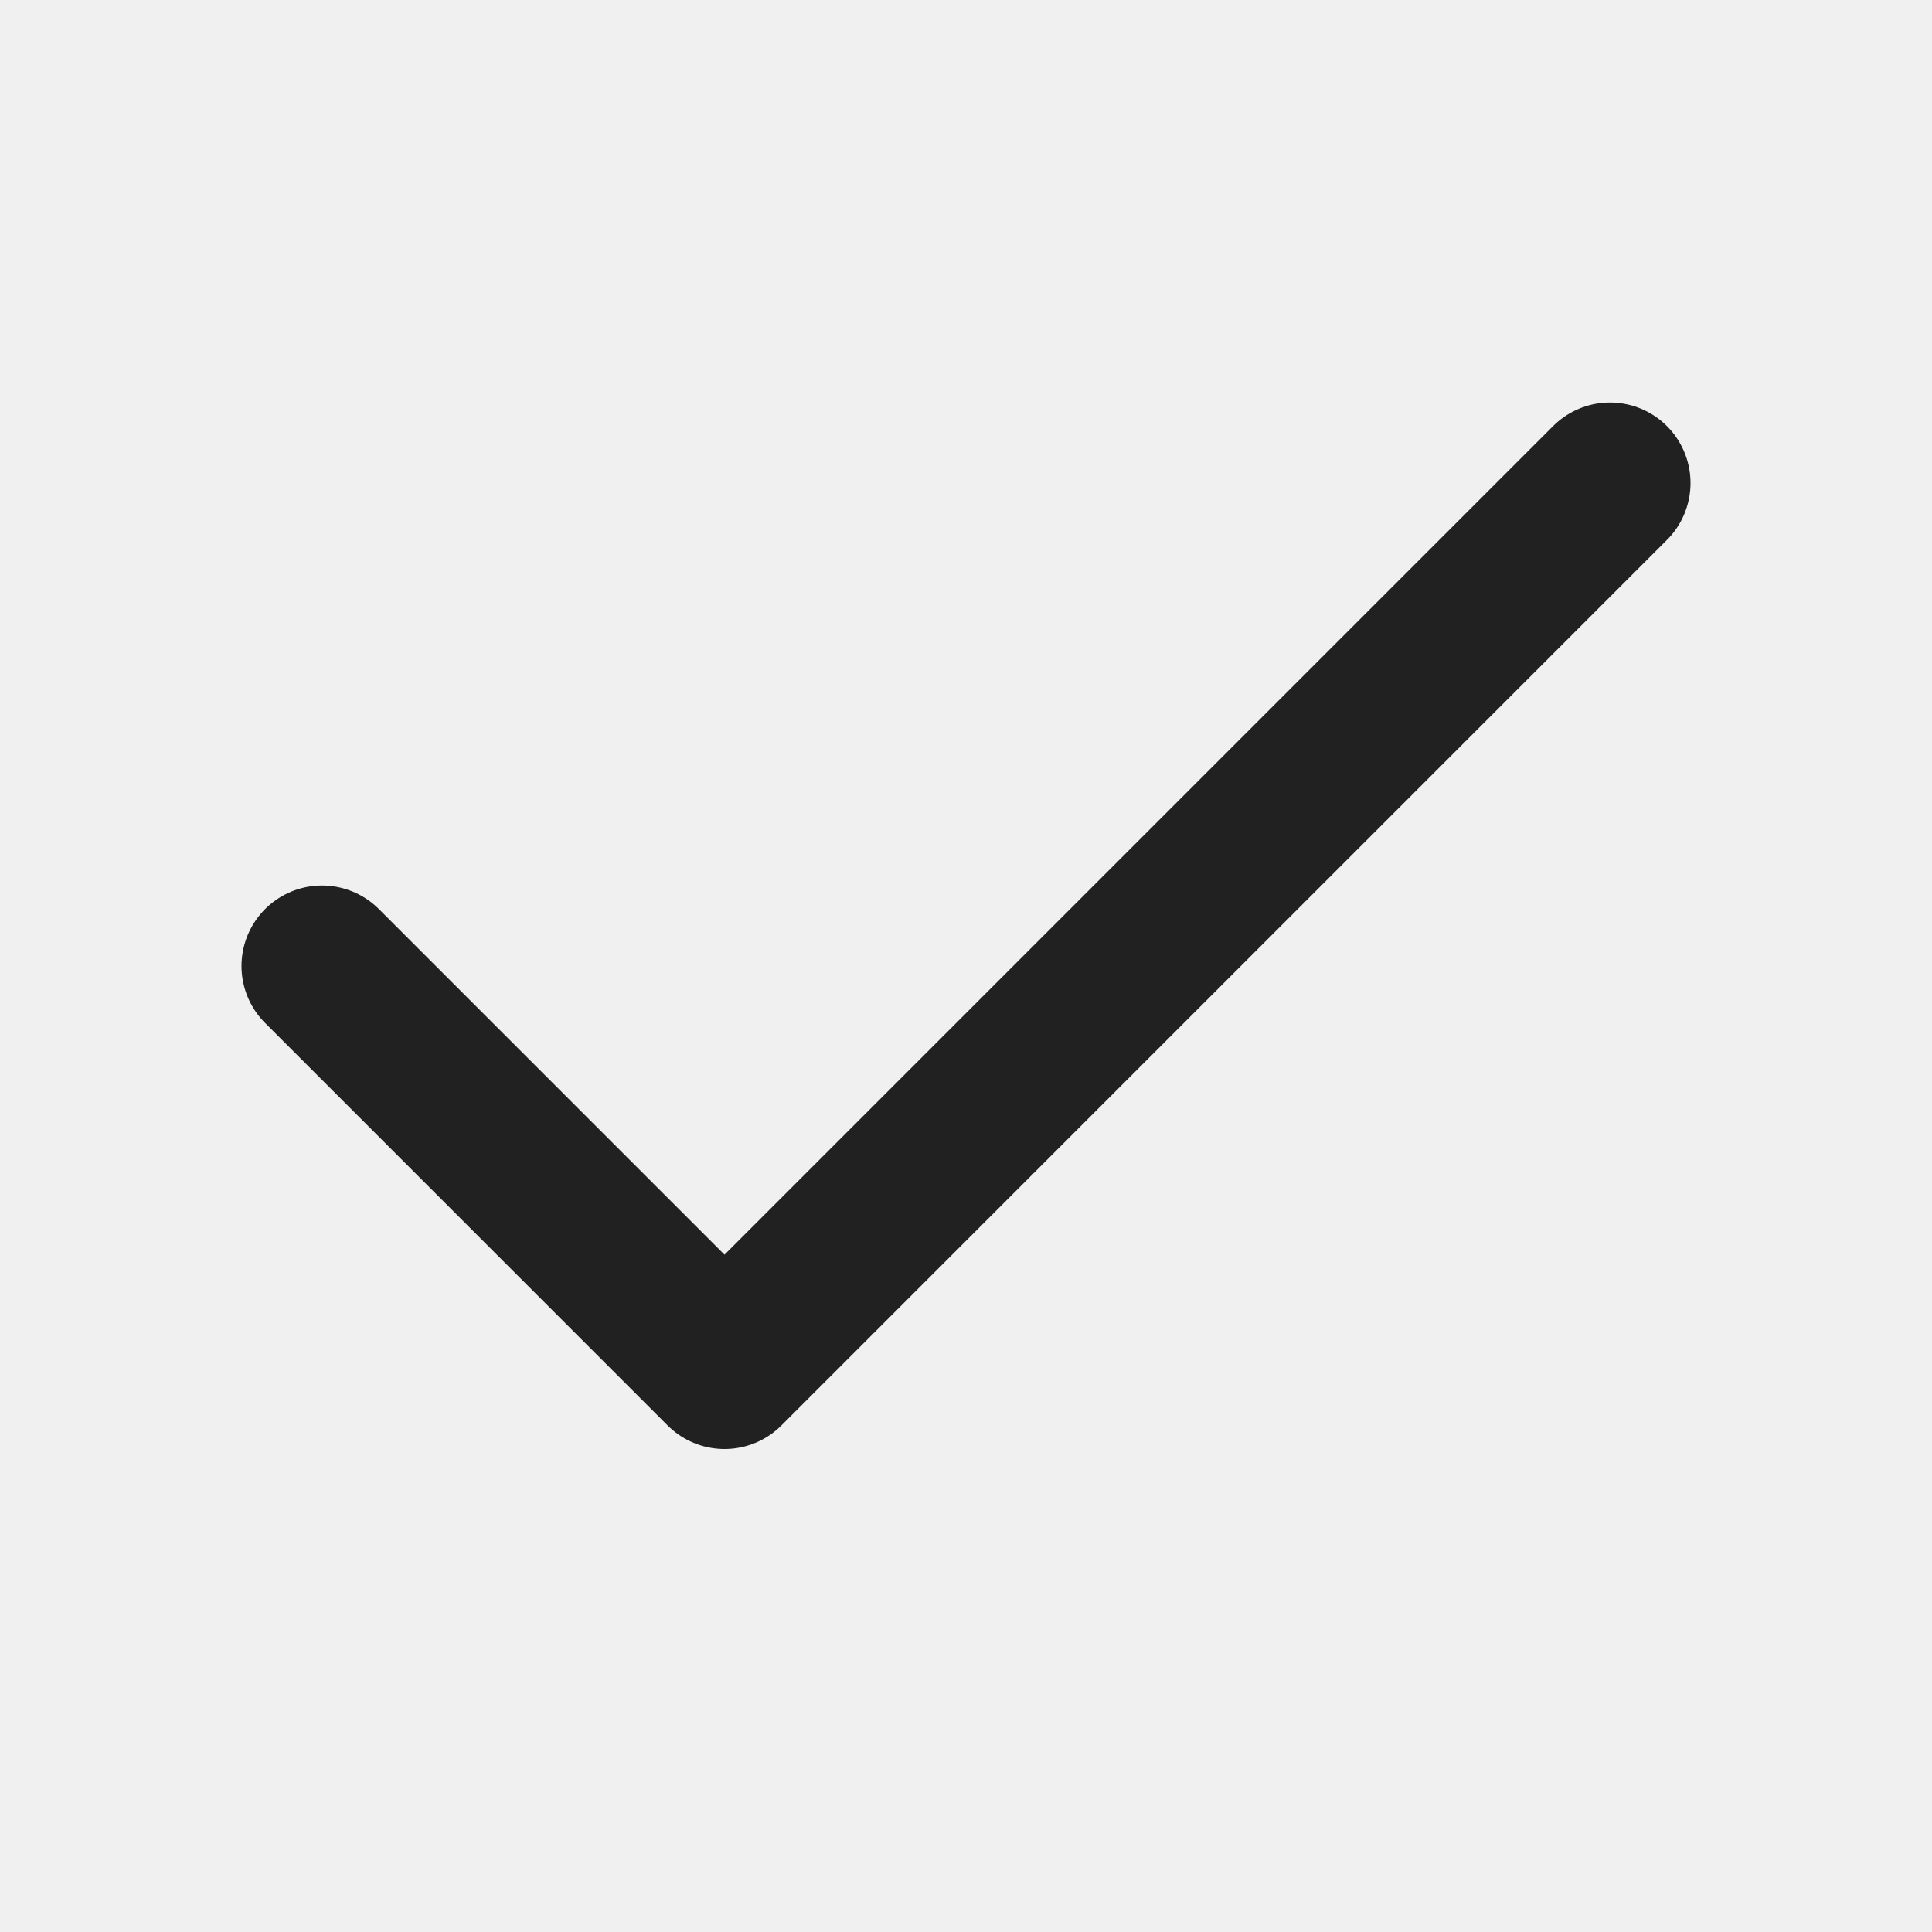
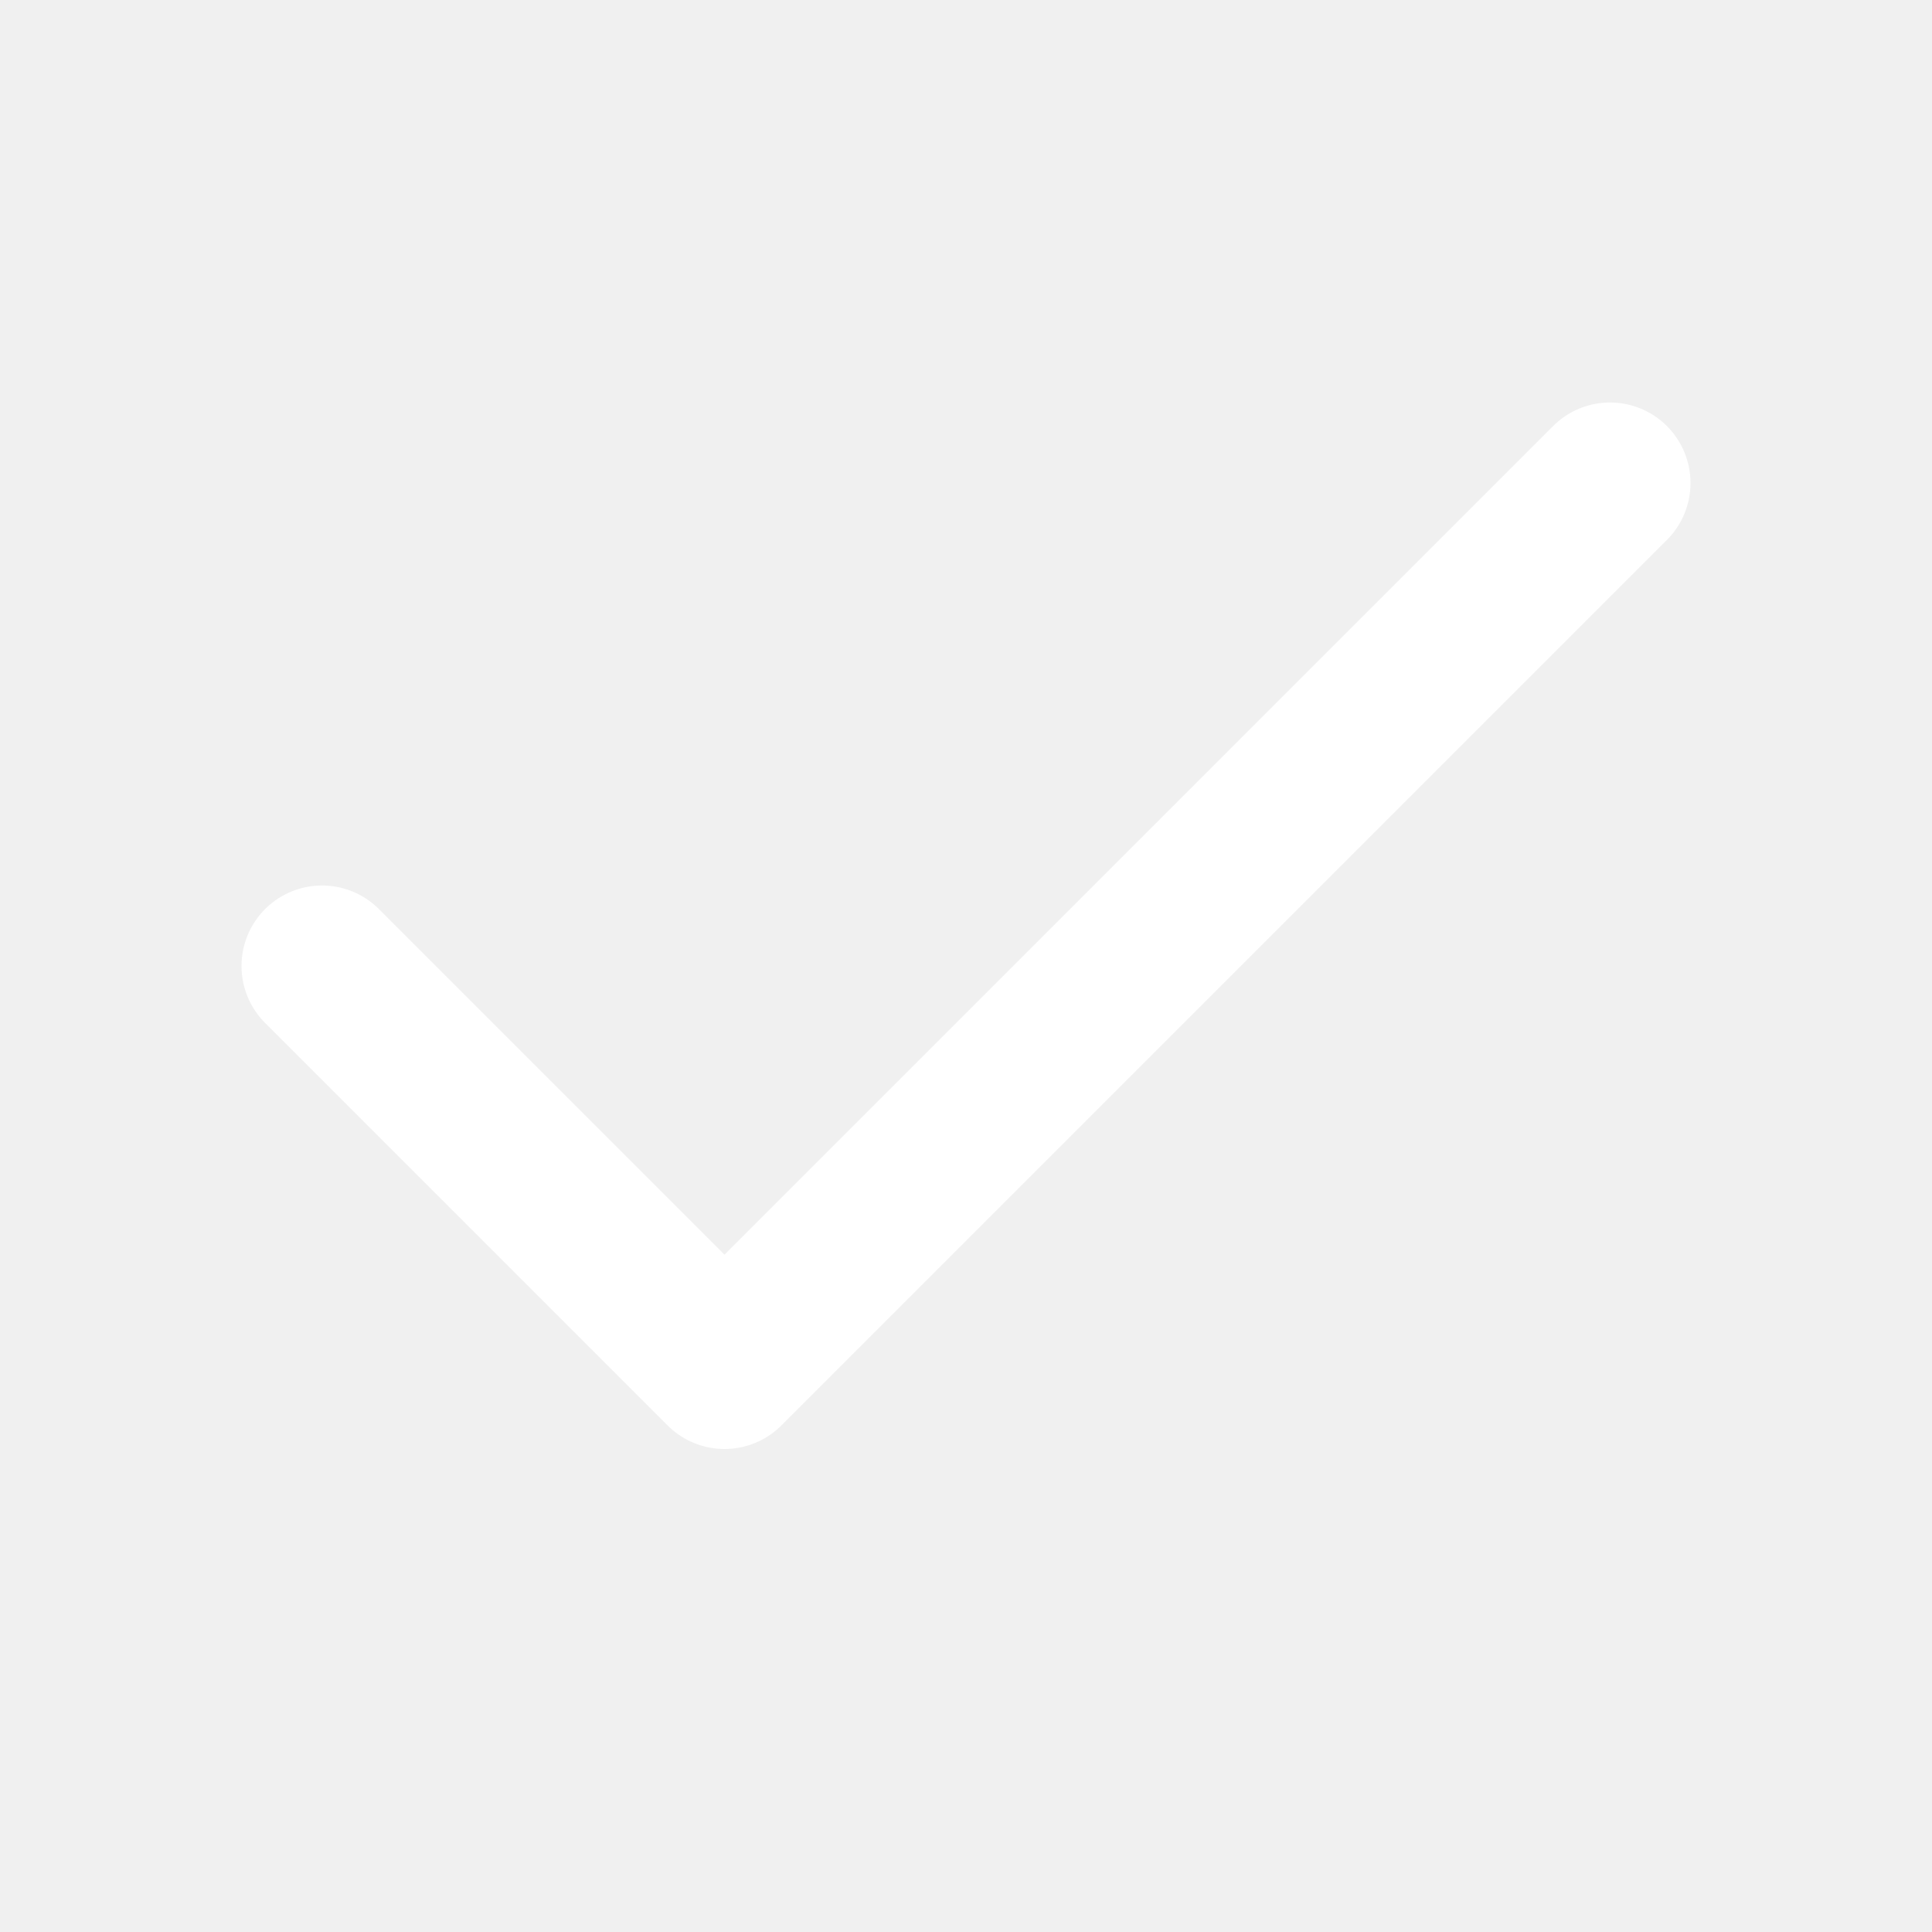
<svg xmlns="http://www.w3.org/2000/svg" width="24" height="24" viewBox="0 0 24 24" fill="none">
-   <path d="M20 6L9 17L4 12" stroke="#212121" stroke-width="2" stroke-linecap="round" stroke-linejoin="round" />
+   <path d="M20 6L9 17L4 12" stroke="white" stroke-width="2" stroke-linecap="round" stroke-linejoin="round" />
</svg>
